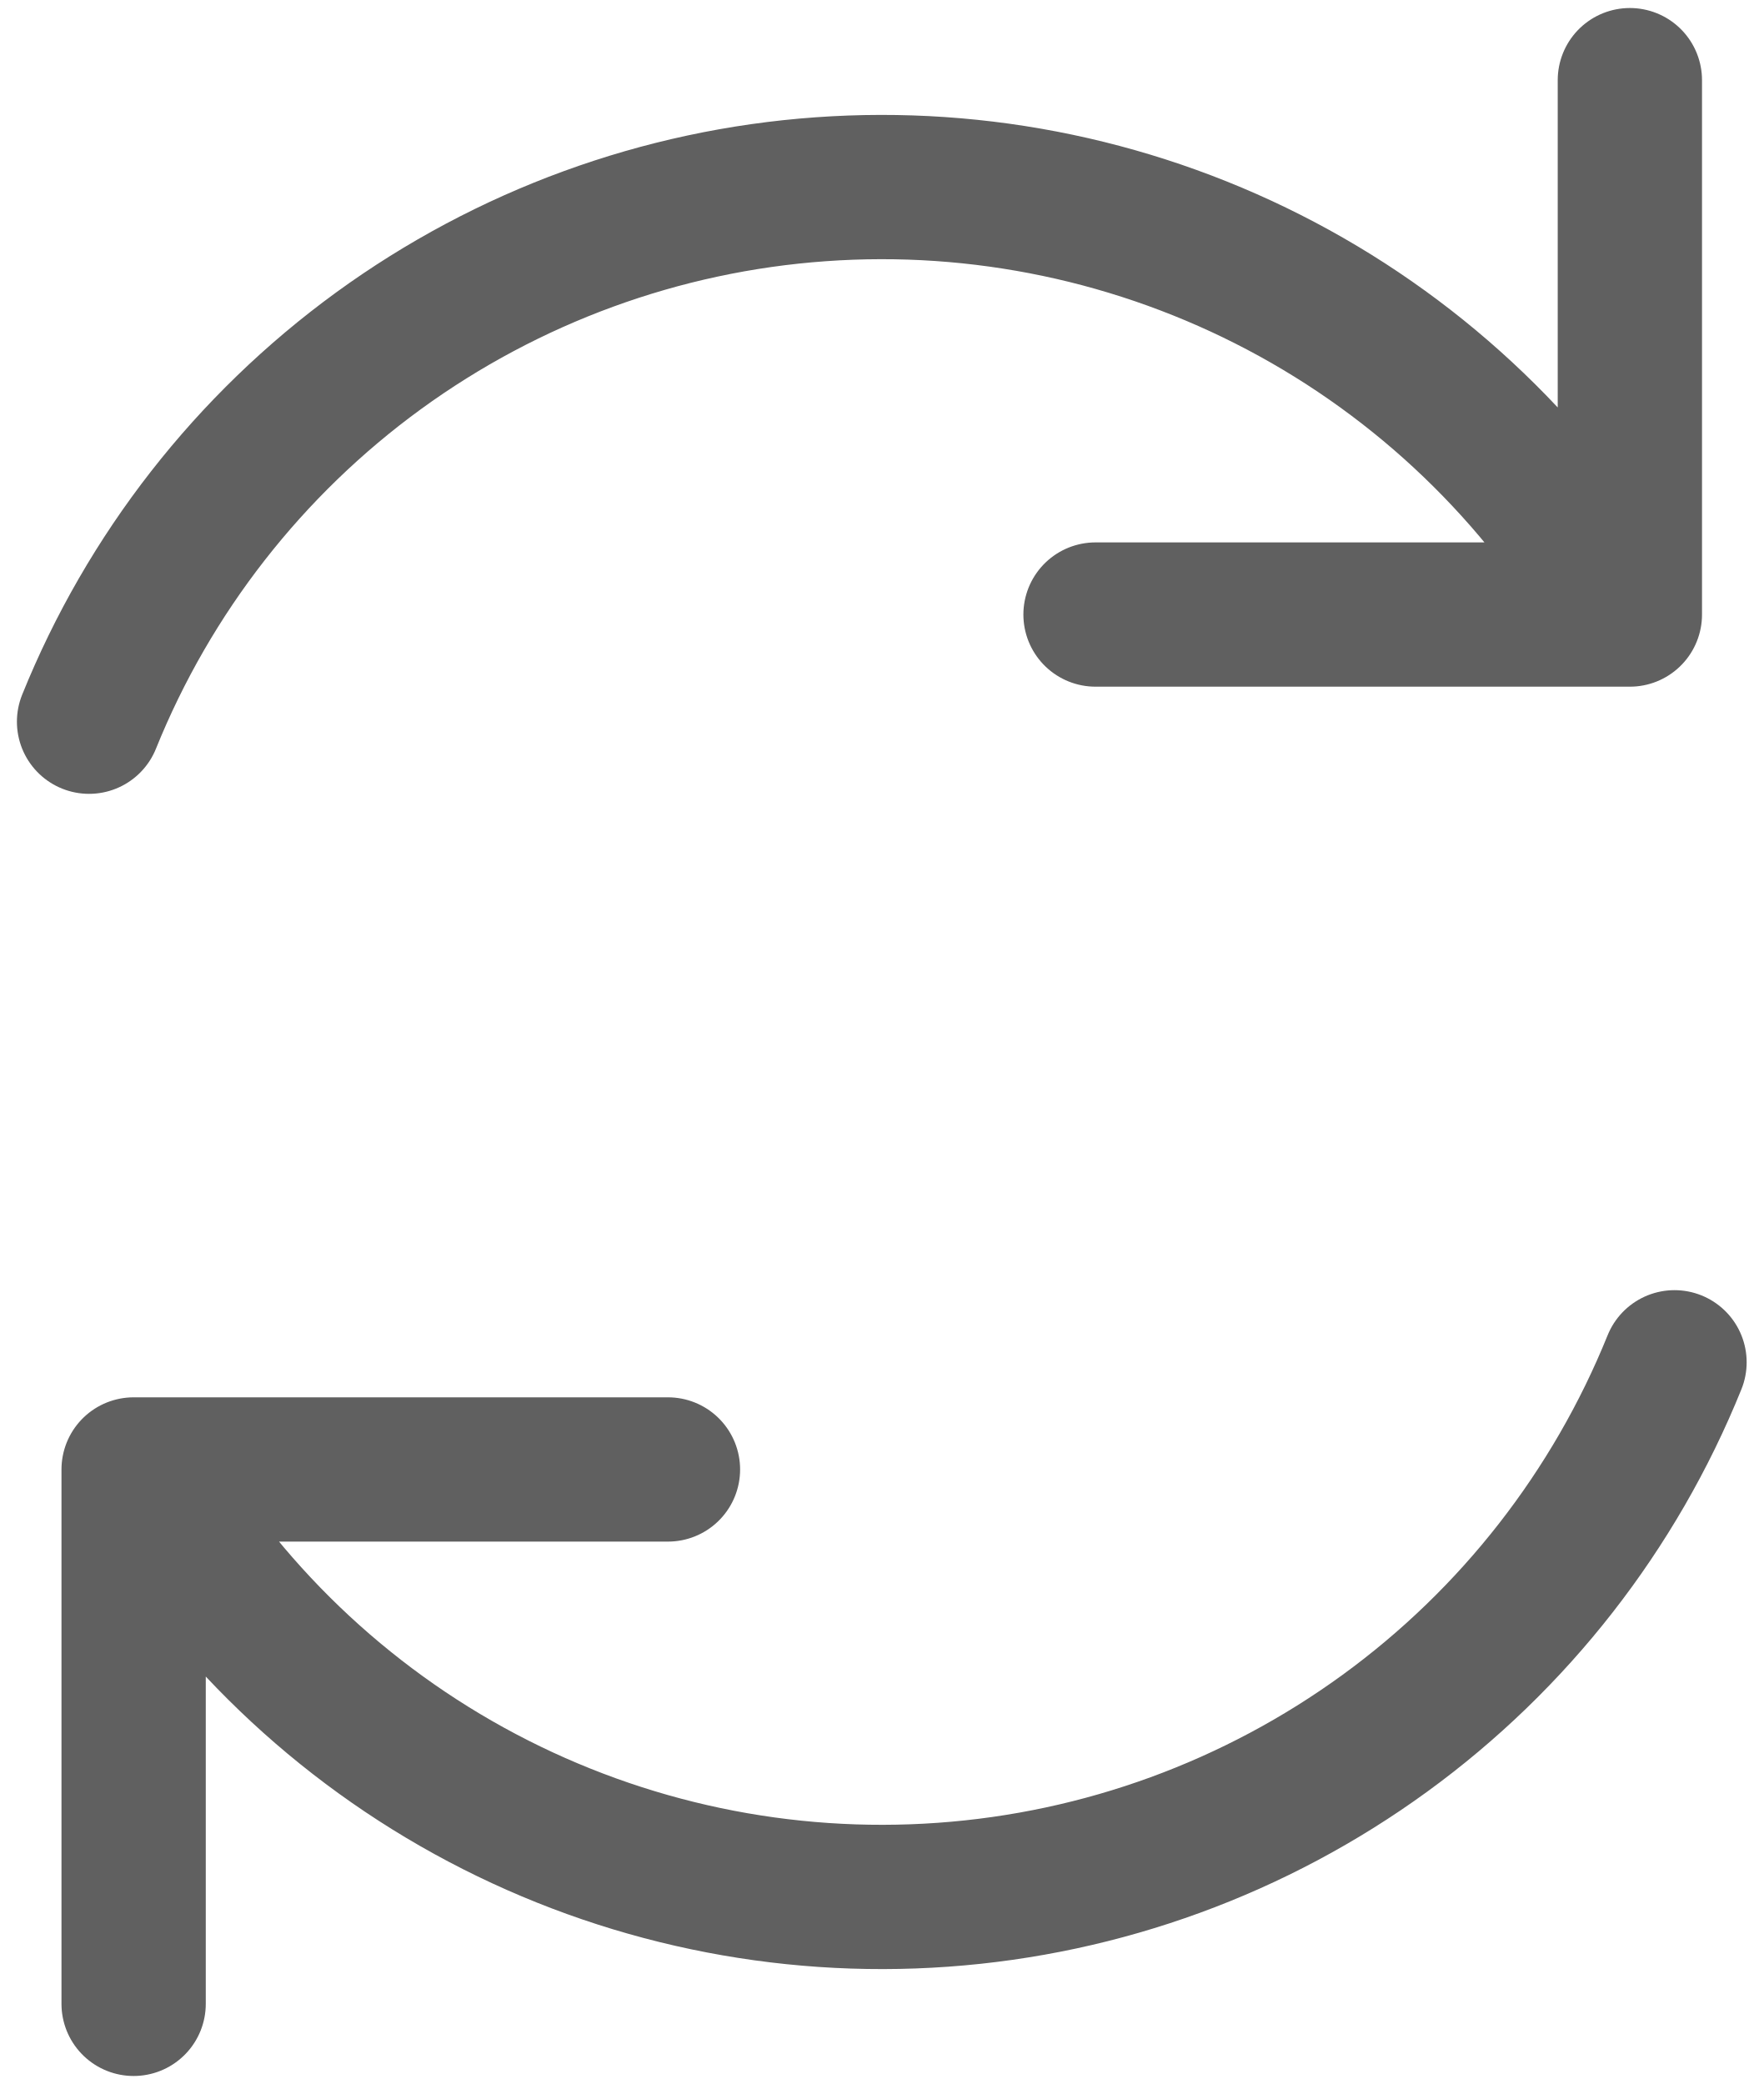
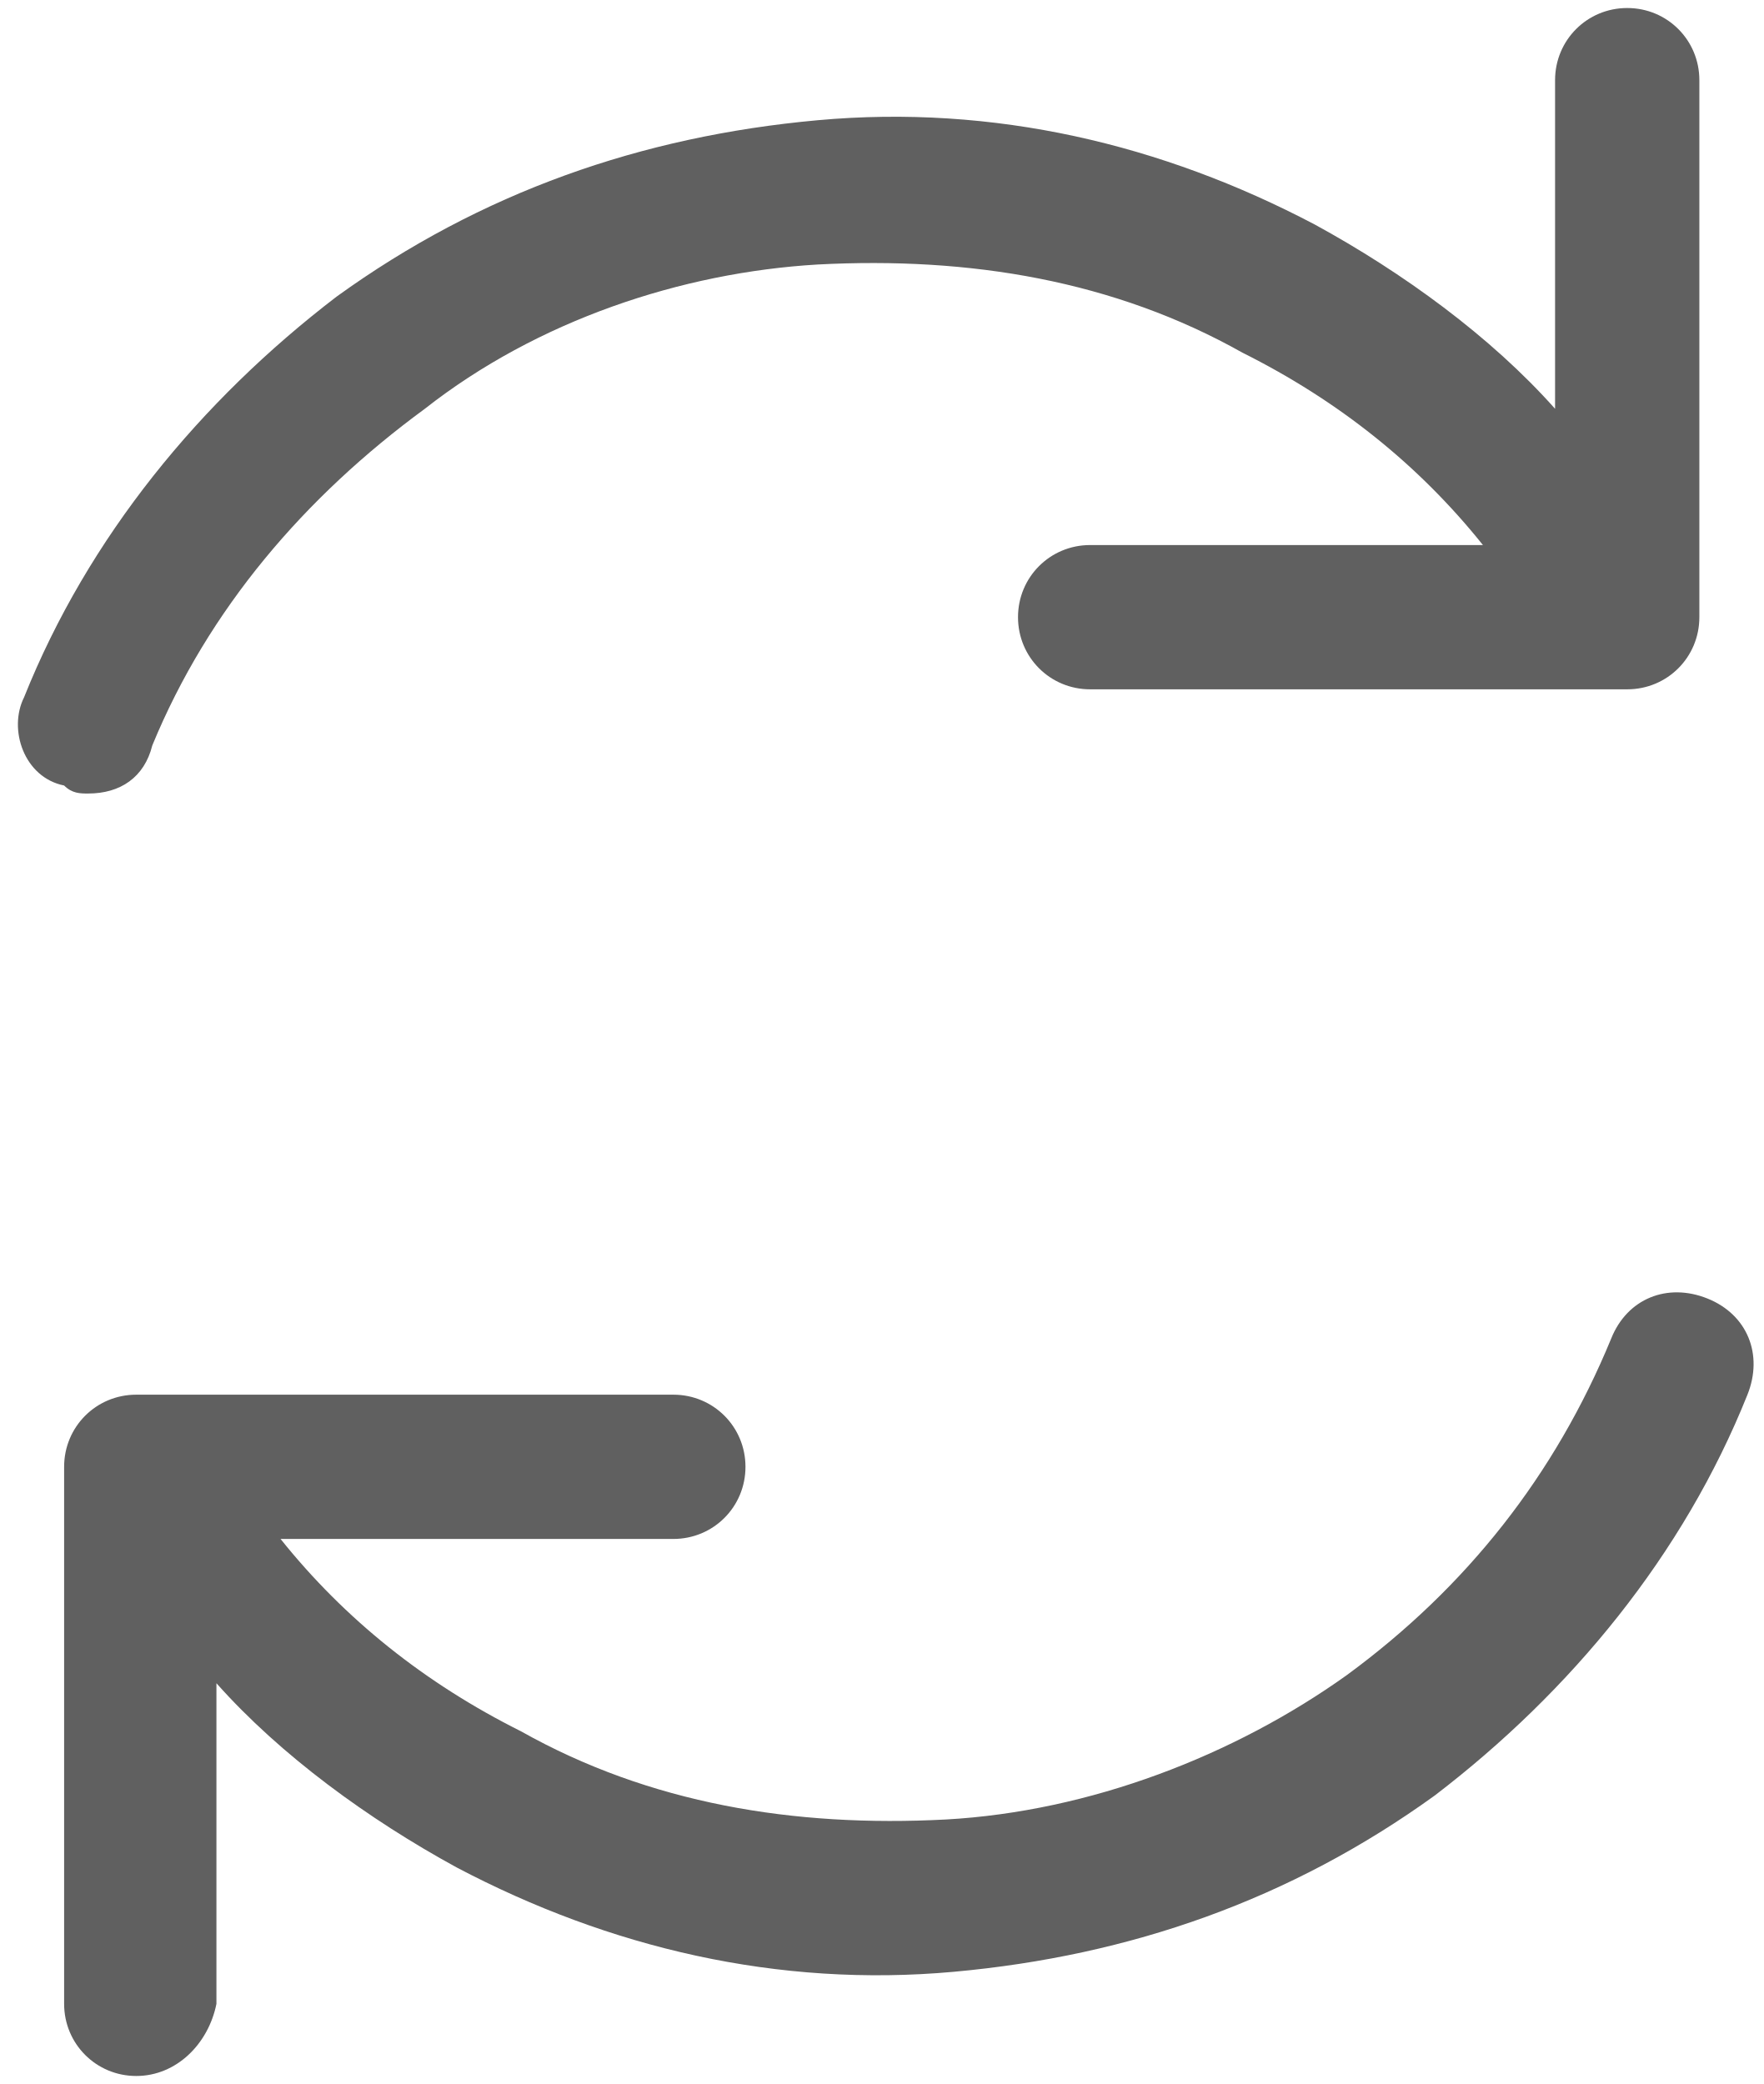
- <svg xmlns="http://www.w3.org/2000/svg" width="22" height="26" viewBox="0 0 22 26" fill="none">
-   <path d="M8.333 18.333H1.667V25M13.667 7.667H20.333V1M1.111 9.004C1.858 7.154 3.11 5.55 4.723 4.376C6.337 3.202 8.248 2.503 10.239 2.361C12.229 2.218 14.219 2.637 15.984 3.569C17.748 4.501 19.215 5.91 20.219 7.634M20.89 16.996C20.142 18.846 18.891 20.45 17.277 21.624C15.664 22.798 13.754 23.497 11.763 23.639C9.772 23.782 7.781 23.363 6.017 22.431C4.252 21.499 2.785 20.09 1.781 18.366" stroke="#606060" stroke-width="1.8" stroke-linecap="round" stroke-linejoin="round" />
+ <svg xmlns="http://www.w3.org/2000/svg" version="1.1" id="Layer_1" x="0px" y="0px" viewBox="0 0 22 26" style="enable-background:new 0 0 22 26;" xml:space="preserve">
+   <style type="text/css">
+ 	.st0{fill:#606060;}
+ </style>
+   <g>
+     <path class="st0" d="M1.7,25.9c-0.5,0-0.9-0.4-0.9-0.9v-6.7c0-0.5,0.4-0.9,0.9-0.9h6.7c0.5,0,0.9,0.4,0.9,0.9s-0.4,0.9-0.9,0.9H3.5   c0.8,1,1.8,1.8,3,2.4c1.6,0.9,3.4,1.2,5.3,1.1c1.8-0.1,3.6-0.8,5-1.8c1.5-1.1,2.6-2.5,3.3-4.2c0.2-0.5,0.7-0.7,1.2-0.5   c0.5,0.2,0.7,0.7,0.5,1.2c-0.8,2-2.2,3.7-3.9,5c-1.8,1.3-3.8,2-6,2.2c-2.2,0.2-4.3-0.3-6.2-1.3c-1.1-0.6-2.2-1.4-3-2.3V25   C2.6,25.5,2.2,25.9,1.7,25.9z M1.1,9.9c-0.1,0-0.2,0-0.3-0.1C0.3,9.7,0.1,9.1,0.3,8.7c0.8-2,2.2-3.7,3.9-5c1.8-1.3,3.8-2,6-2.2   c2.2-0.2,4.3,0.3,6.2,1.3c1.1,0.6,2.2,1.4,3,2.3V1c0-0.5,0.4-0.9,0.9-0.9s0.9,0.4,0.9,0.9v6.7c0,0.5-0.4,0.9-0.9,0.9h-6.7   c-0.5,0-0.9-0.4-0.9-0.9s0.4-0.9,0.9-0.9h4.9c-0.8-1-1.8-1.8-3-2.4c-1.6-0.9-3.4-1.2-5.3-1.1C8.5,3.4,6.7,4,5.3,5.1   C3.8,6.2,2.6,7.6,1.9,9.3C1.8,9.7,1.5,9.9,1.1,9.9z" />
+   </g>
</svg>
